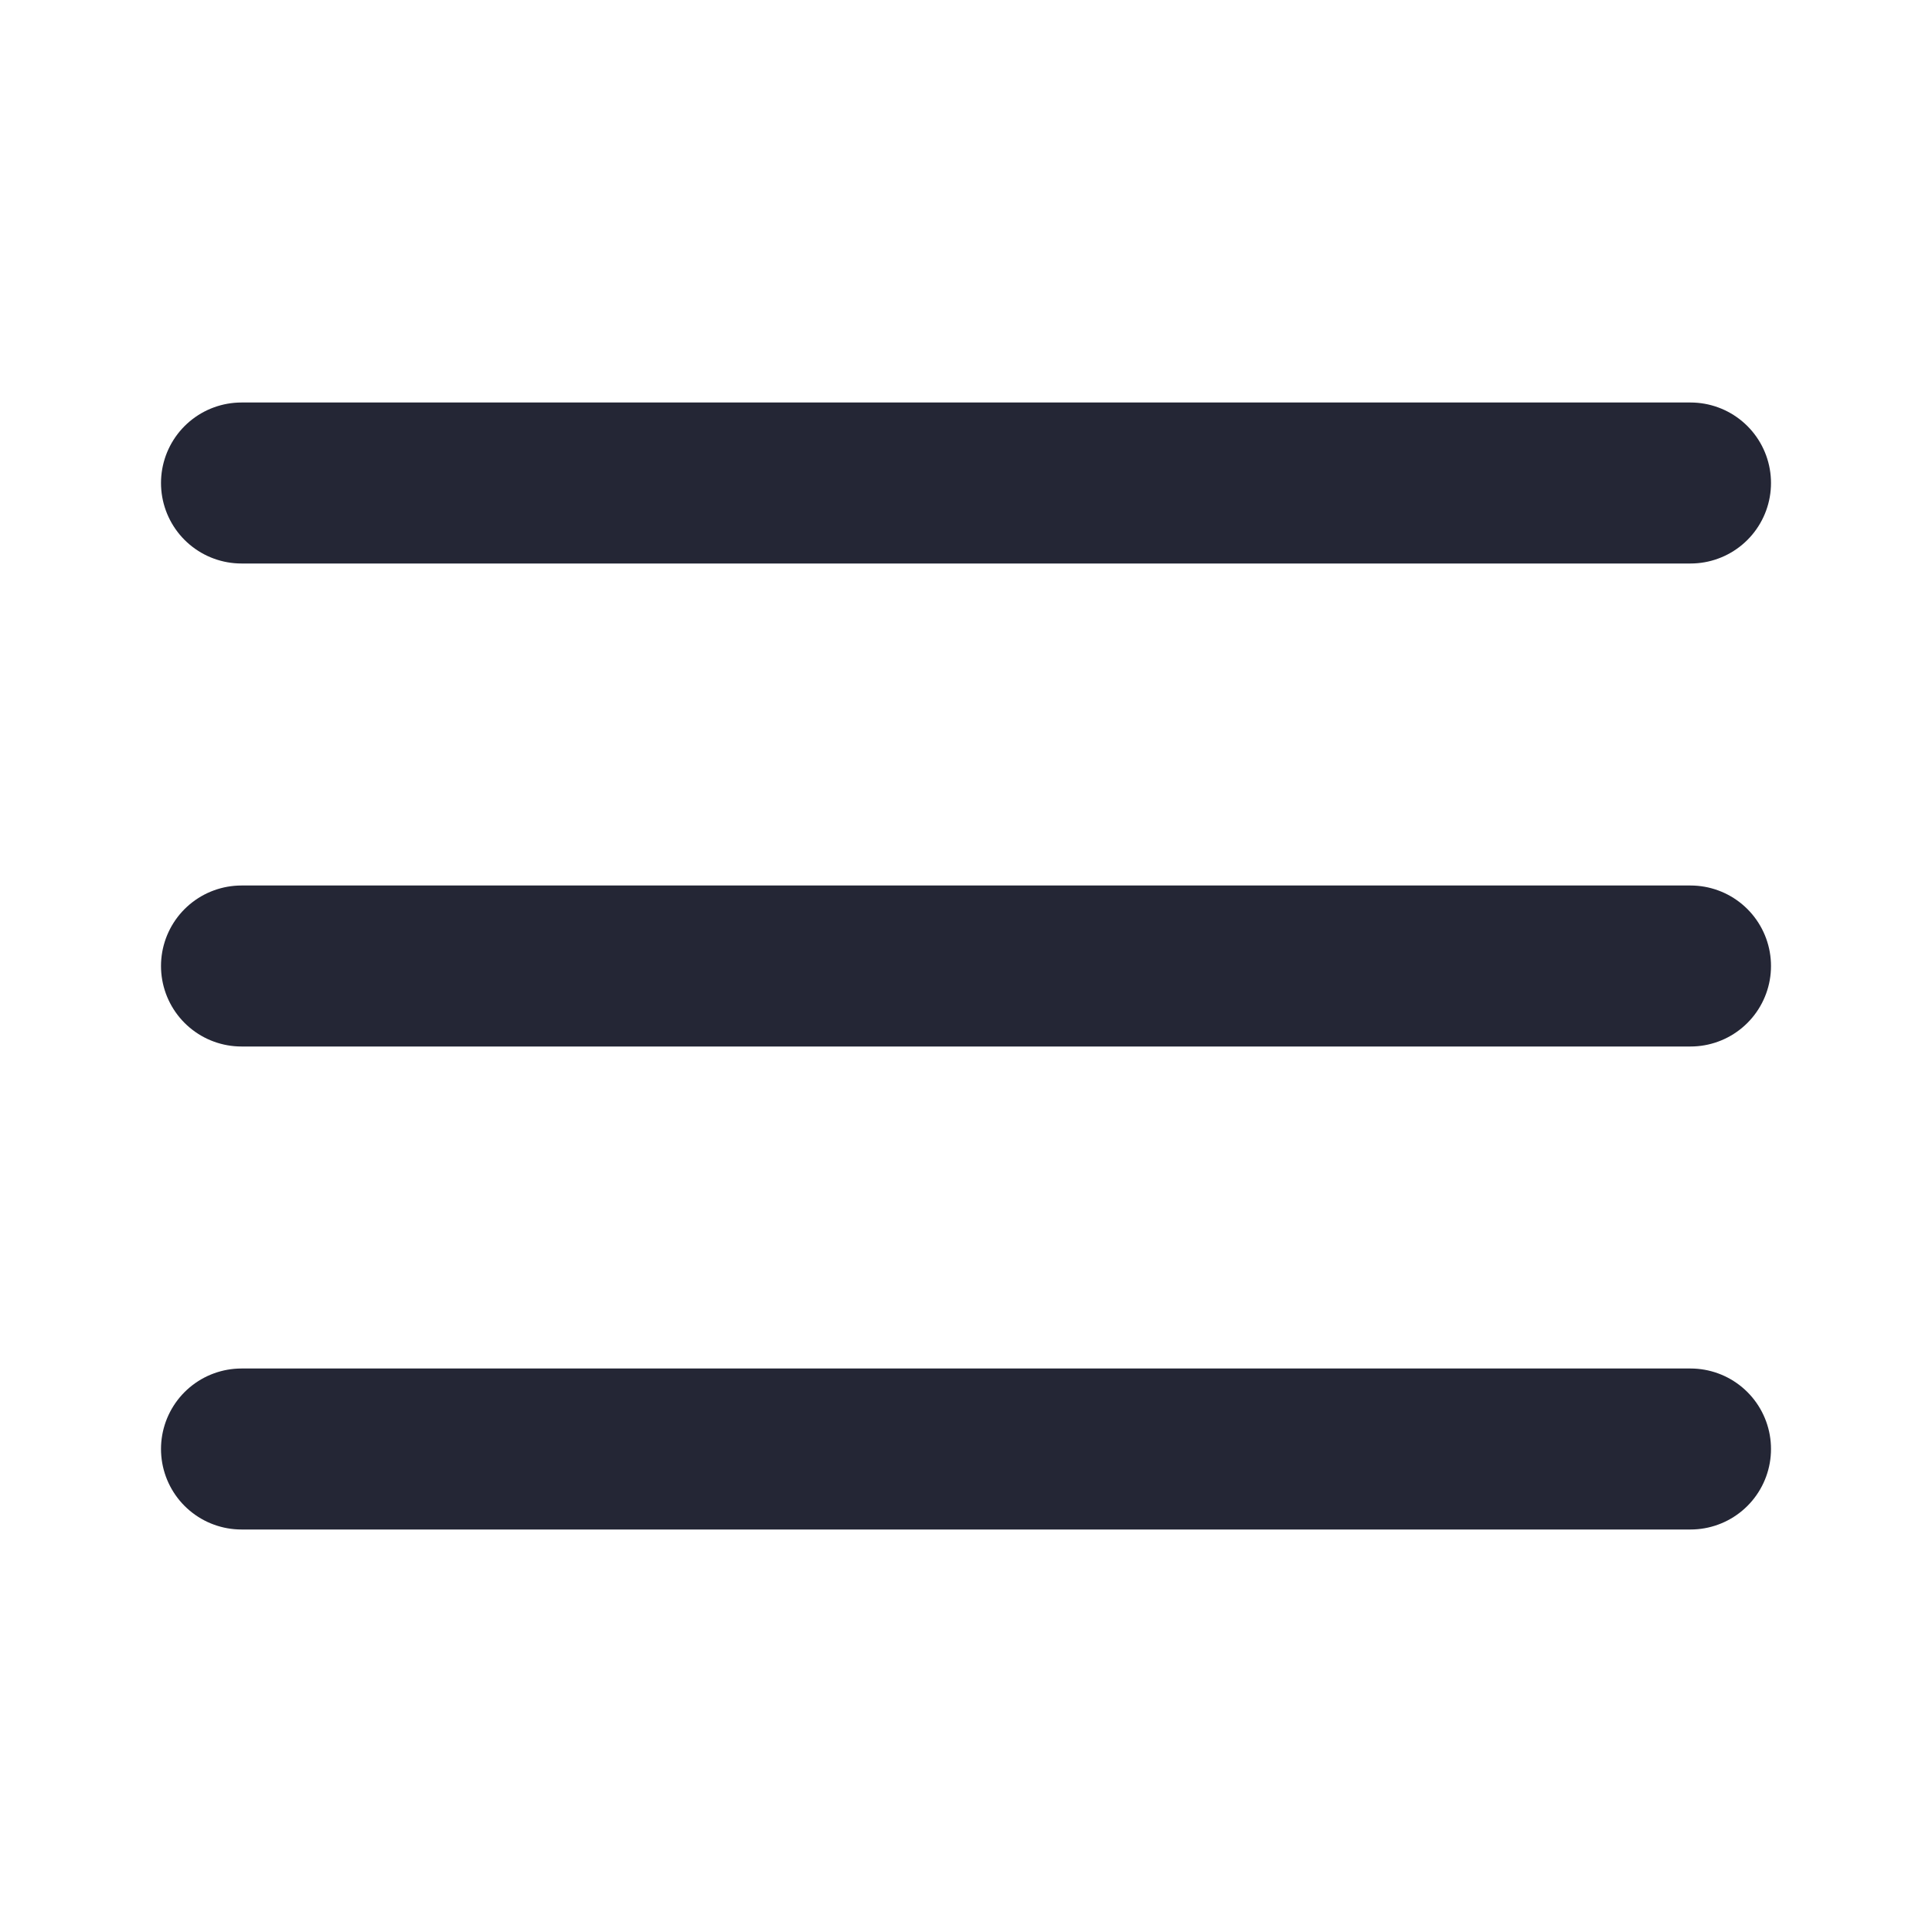
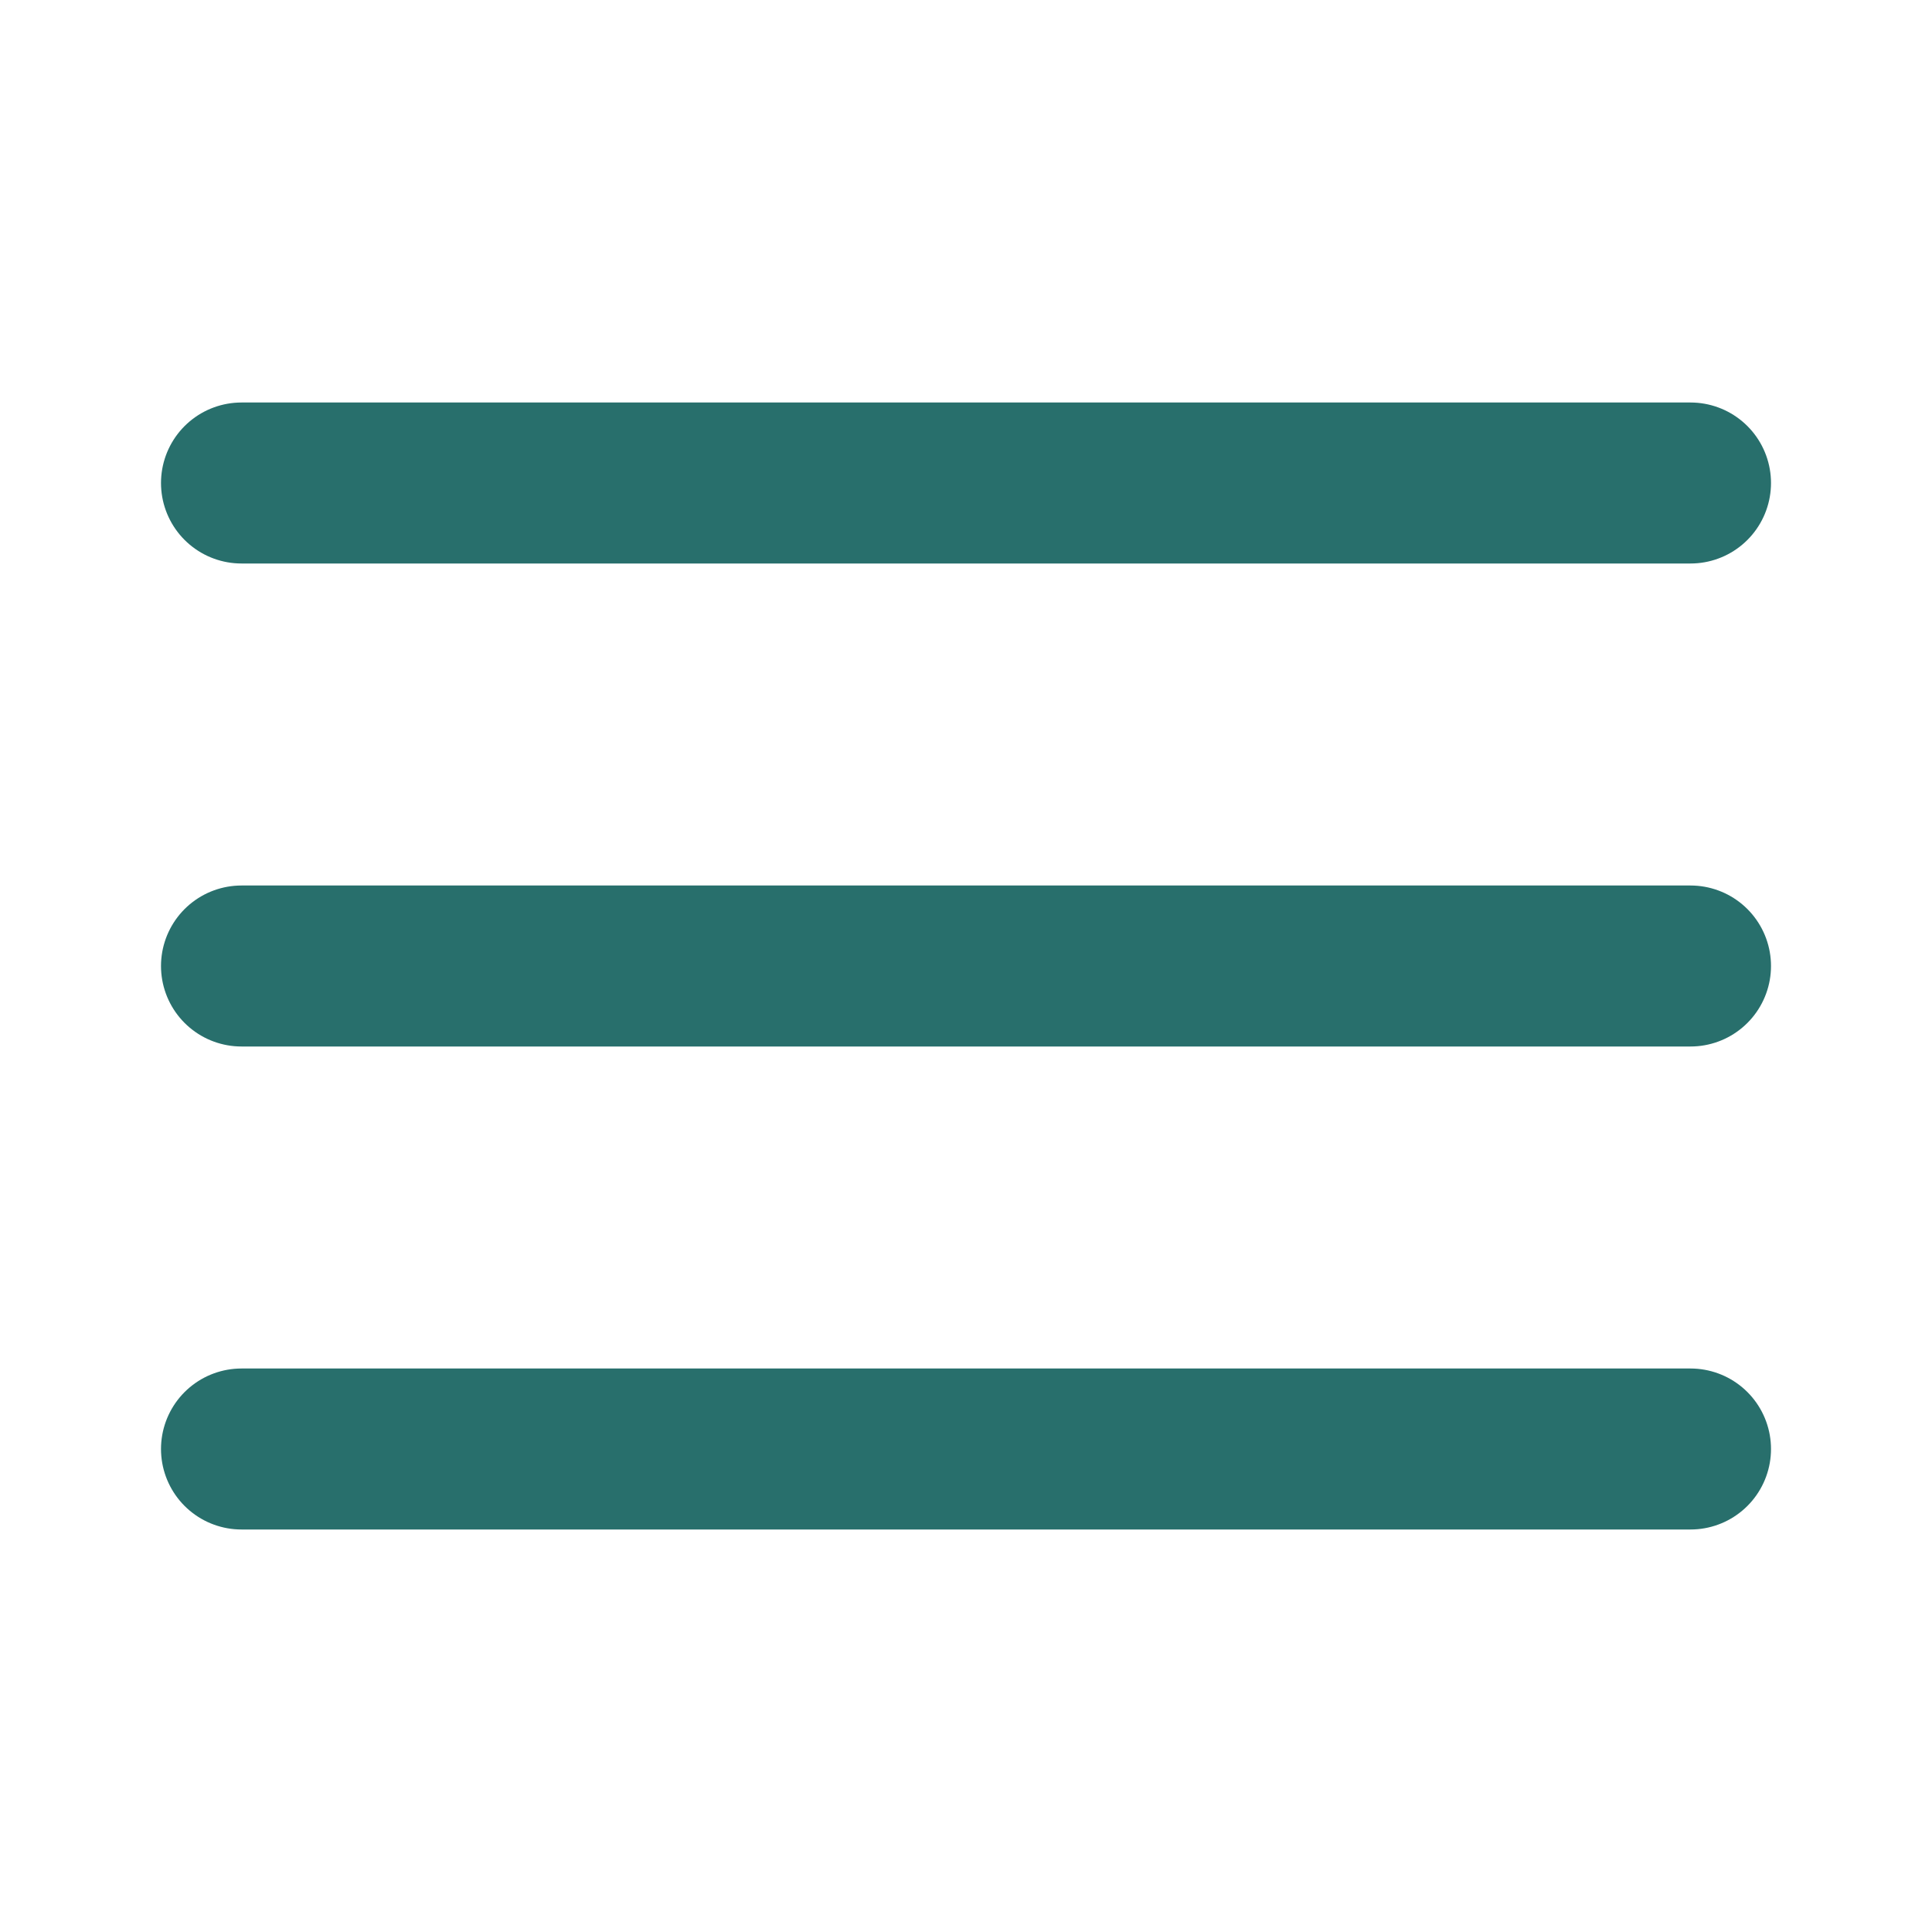
<svg xmlns="http://www.w3.org/2000/svg" width="24" height="24" viewBox="0 0 24 24" fill="none">
-   <path d="M3 12H21" stroke="#242635" stroke-width="2" stroke-linecap="round" stroke-linejoin="round" />
-   <path d="M3 6H21" stroke="#242635" stroke-width="2" stroke-linecap="round" stroke-linejoin="round" />
-   <path d="M3 18H21" stroke="#242635" stroke-width="2" stroke-linecap="round" stroke-linejoin="round" />
+   <path d="M3 12H21" stroke="#286F6C" stroke-width="2" stroke-linecap="round" stroke-linejoin="round" />
+   <path d="M3 6H21" stroke="#286F6C" stroke-width="2" stroke-linecap="round" stroke-linejoin="round" />
+   <path d="M3 18H21" stroke="#286F6C" stroke-width="2" stroke-linecap="round" stroke-linejoin="round" />
</svg>
